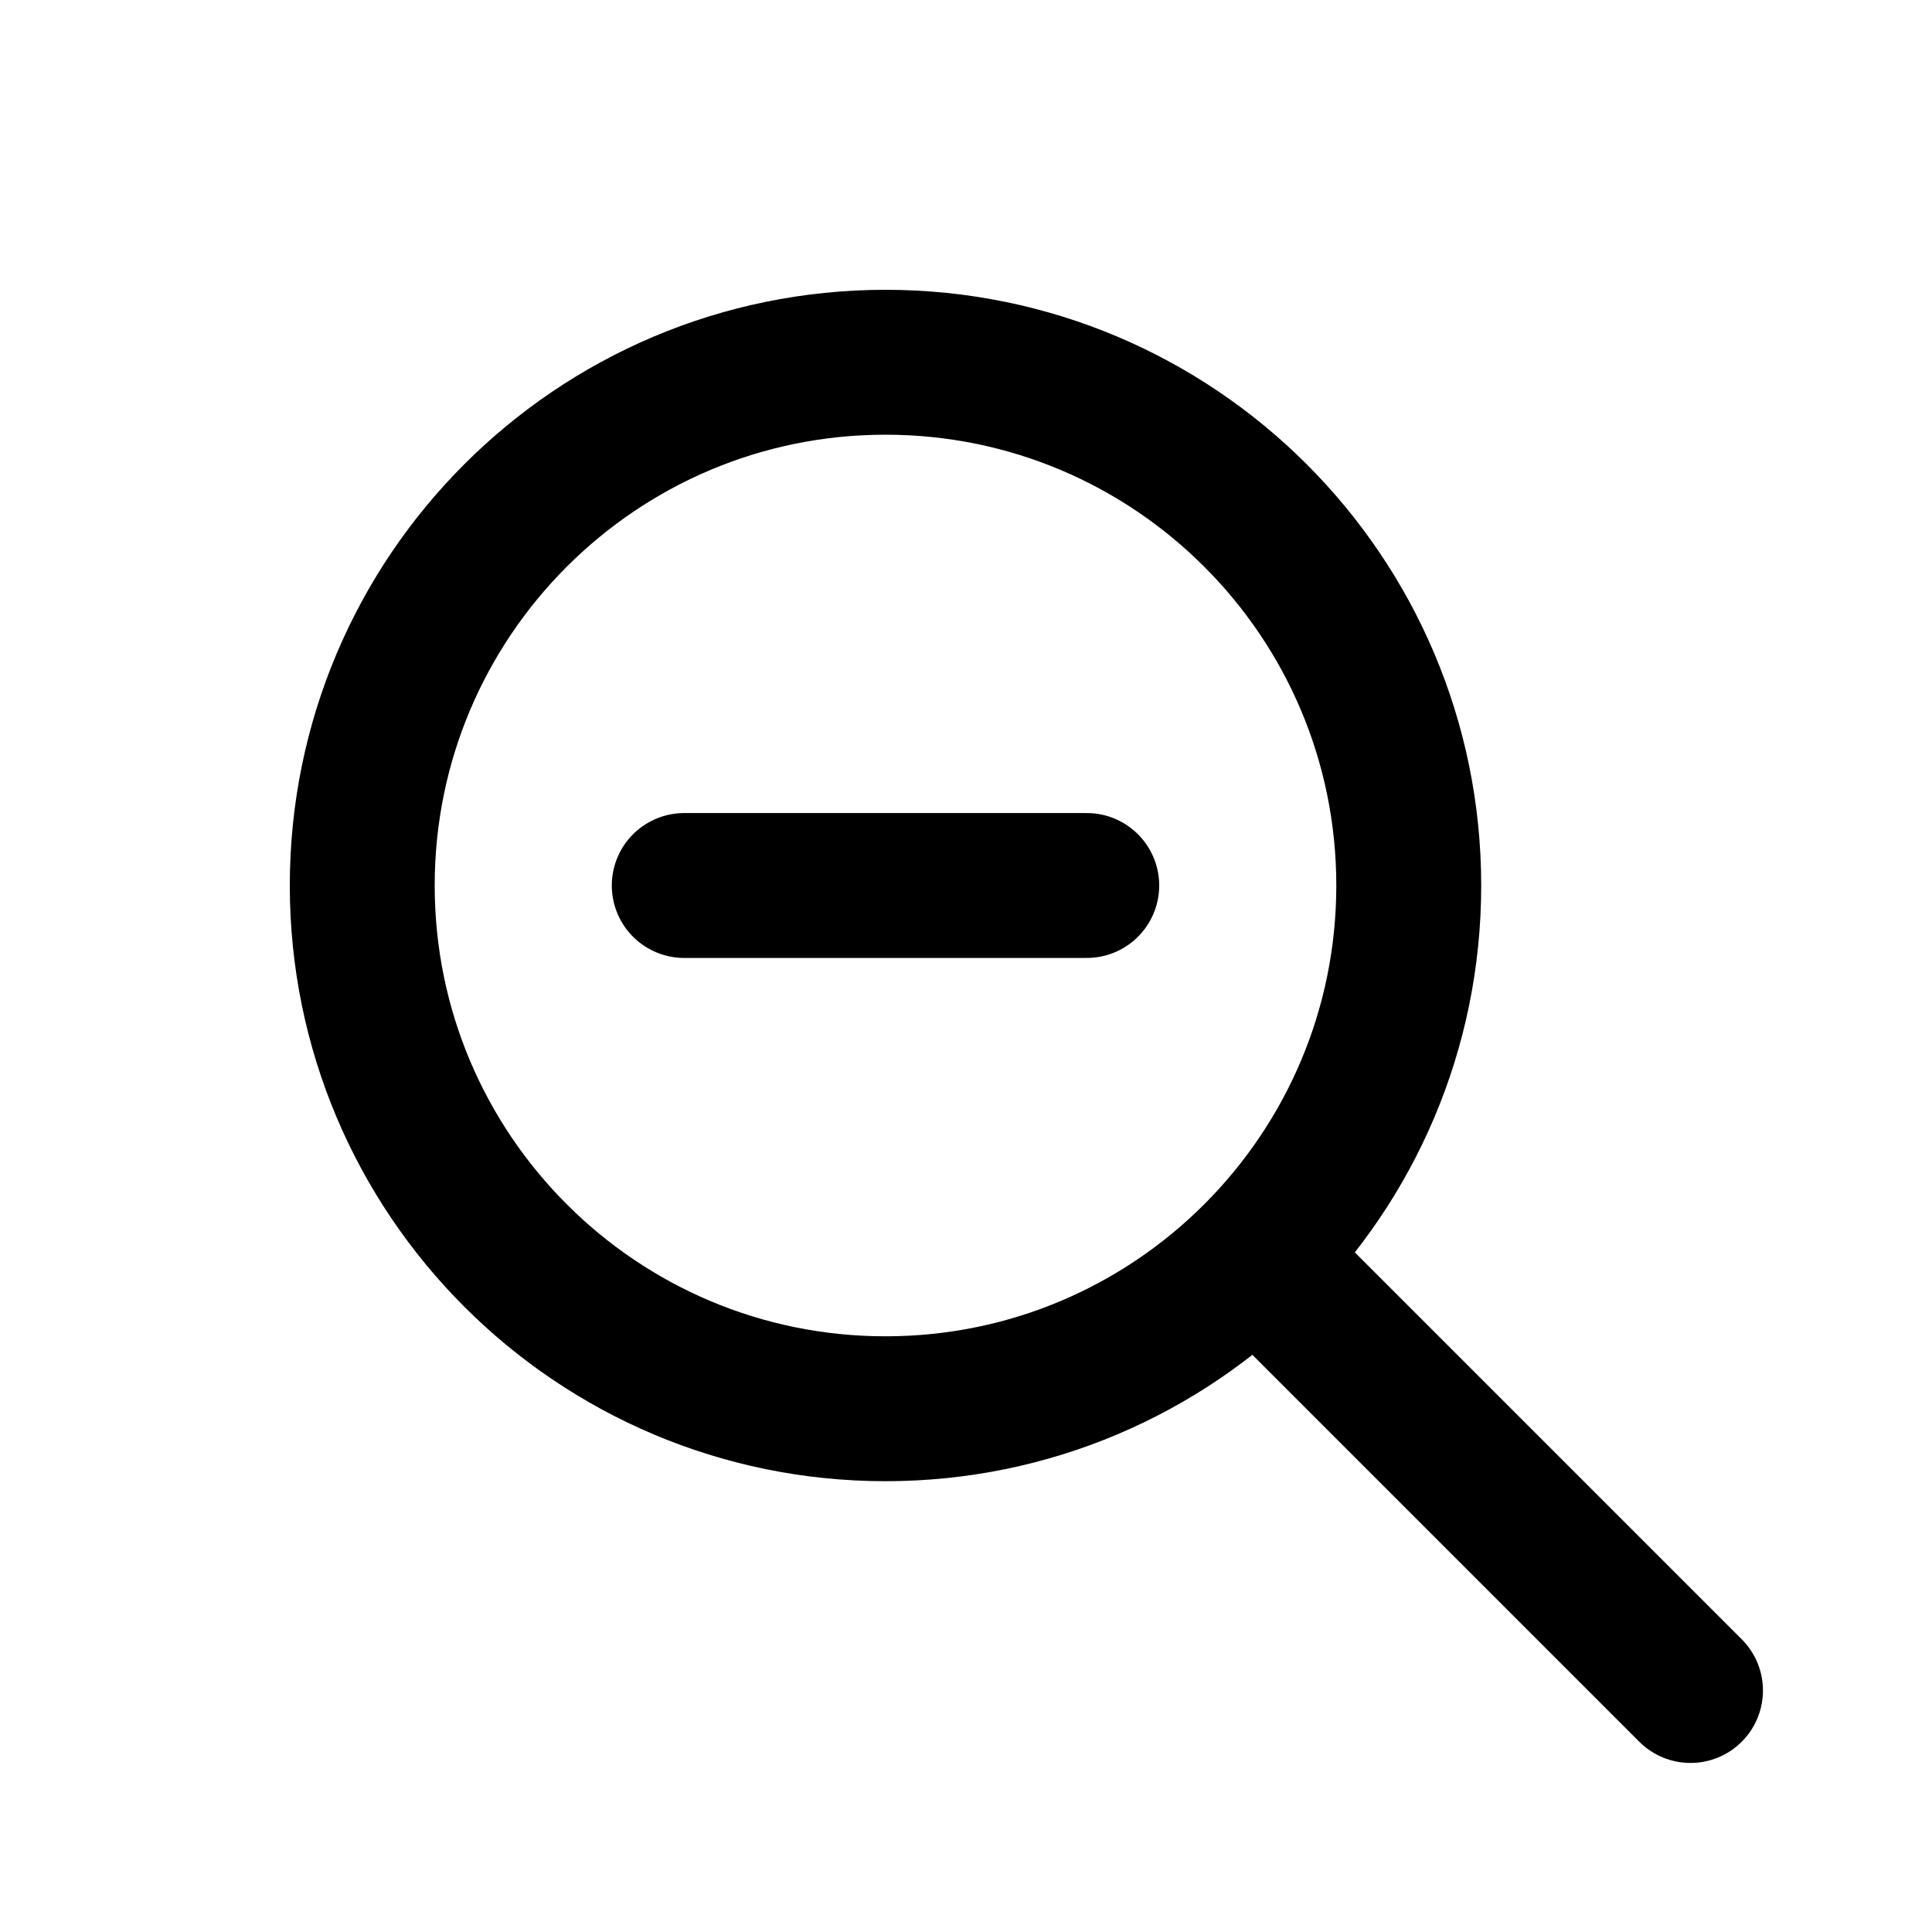
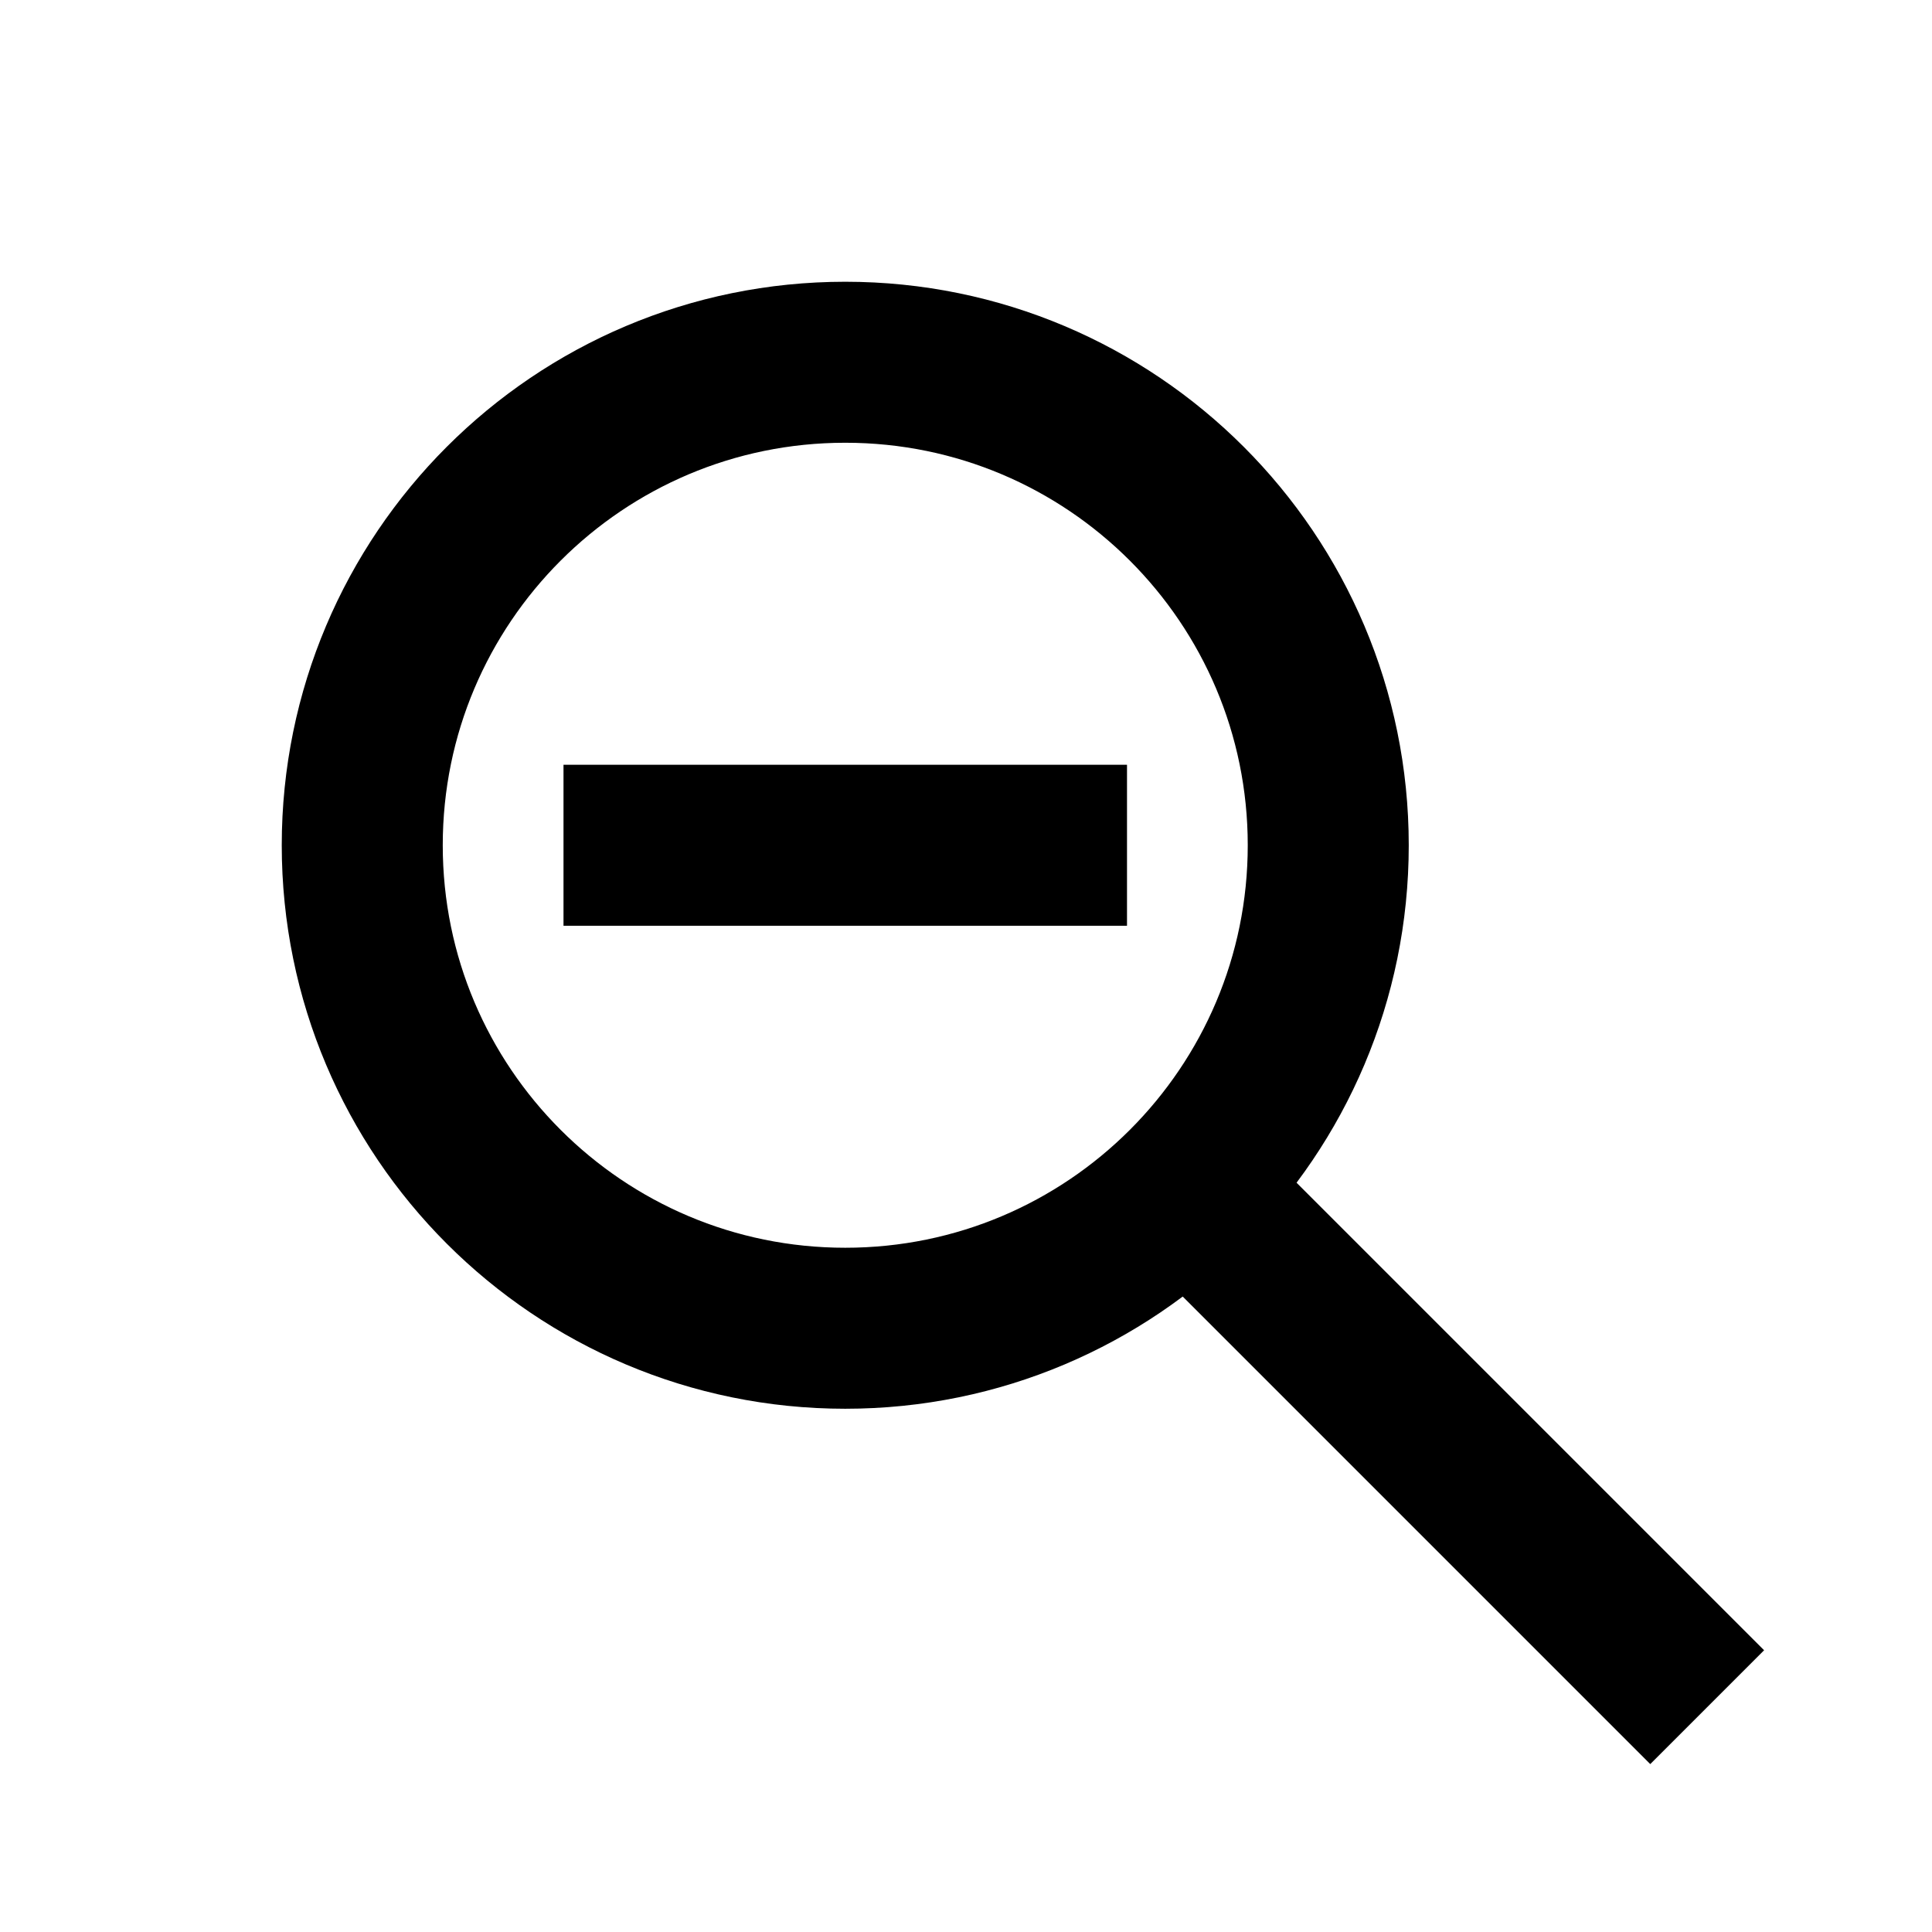
- <svg xmlns="http://www.w3.org/2000/svg" width="24" height="24" viewBox="0 0 24 24" fill="none" stroke="#000000" stroke-width="1.8" stroke-linecap="round" stroke-linejoin="round">
-   <circle cx="11" cy="11" r="6.5" />
-   <path d="M15.8 15.8 21 21M8.5 11h5" />
+ <svg xmlns="http://www.w3.org/2000/svg" width="24" height="24" viewBox="0 0 24 24" fill="none" stroke="#000000" stroke-width="2" stroke-linecap="square" stroke-linejoin="miter">
+   <circle cx="10.5" cy="10.5" r="6" />
+   <path d="m15.5 15.5 5 5M8 10.5h5" />
</svg>
